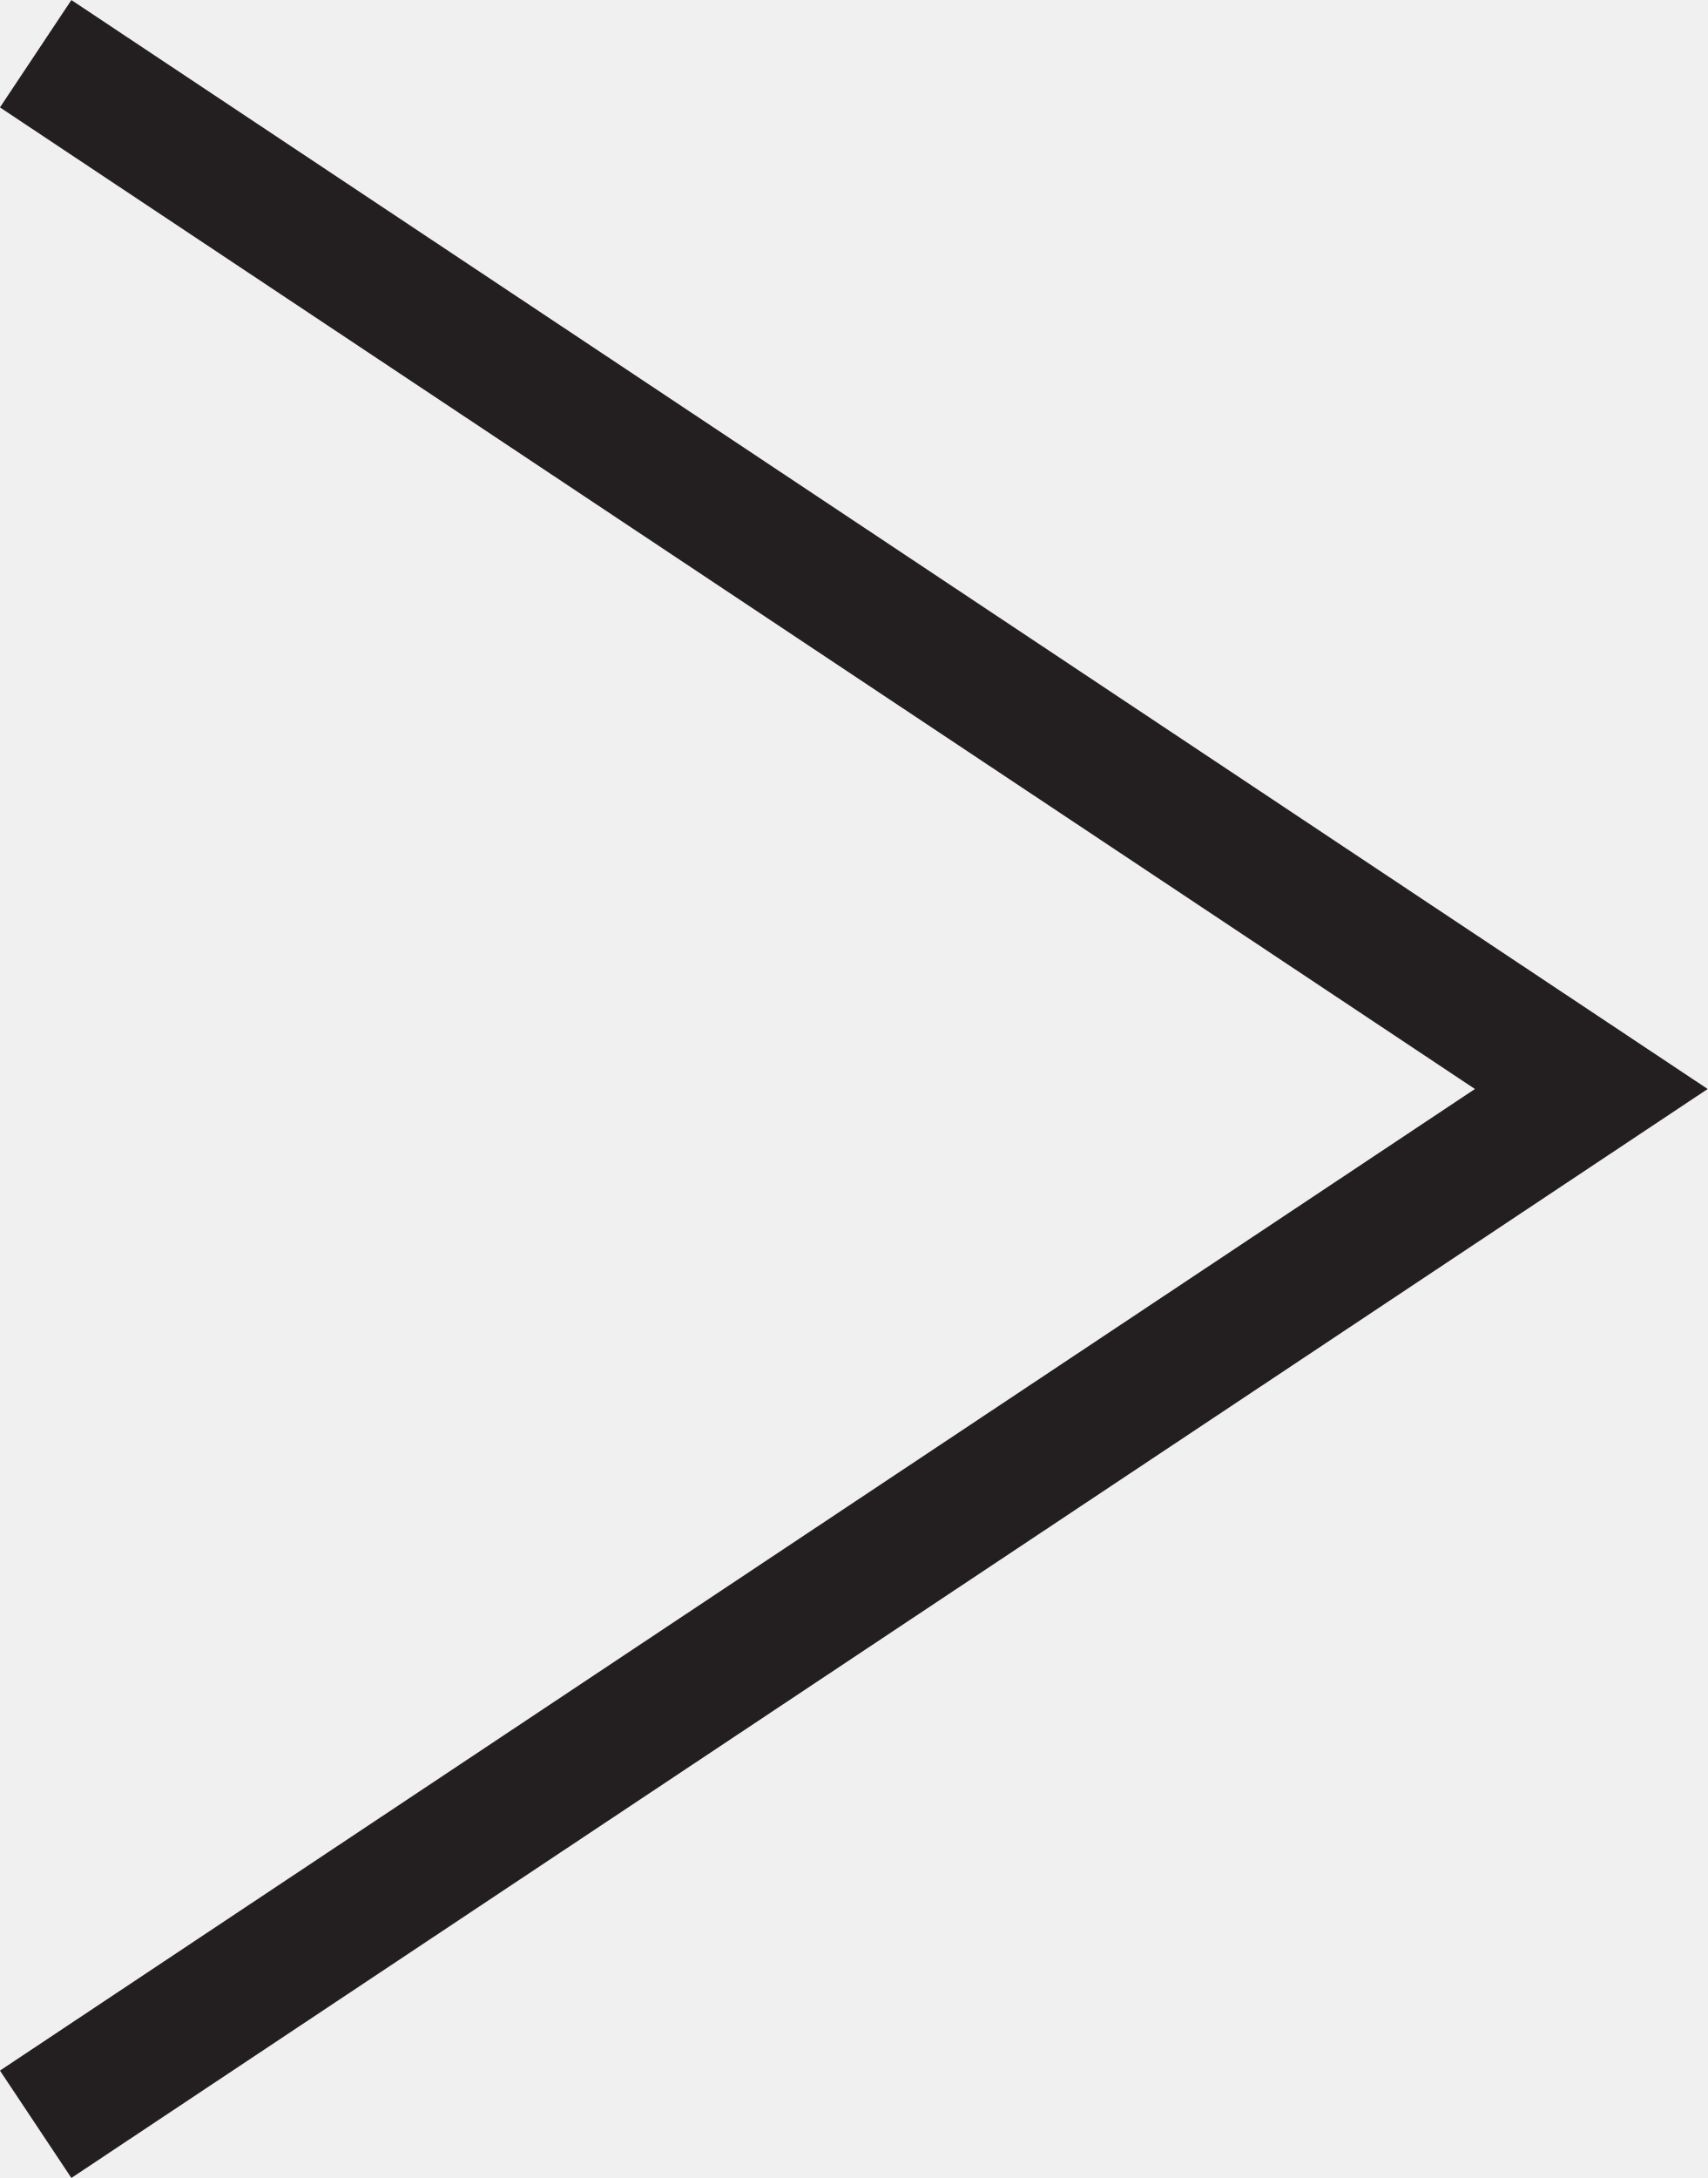
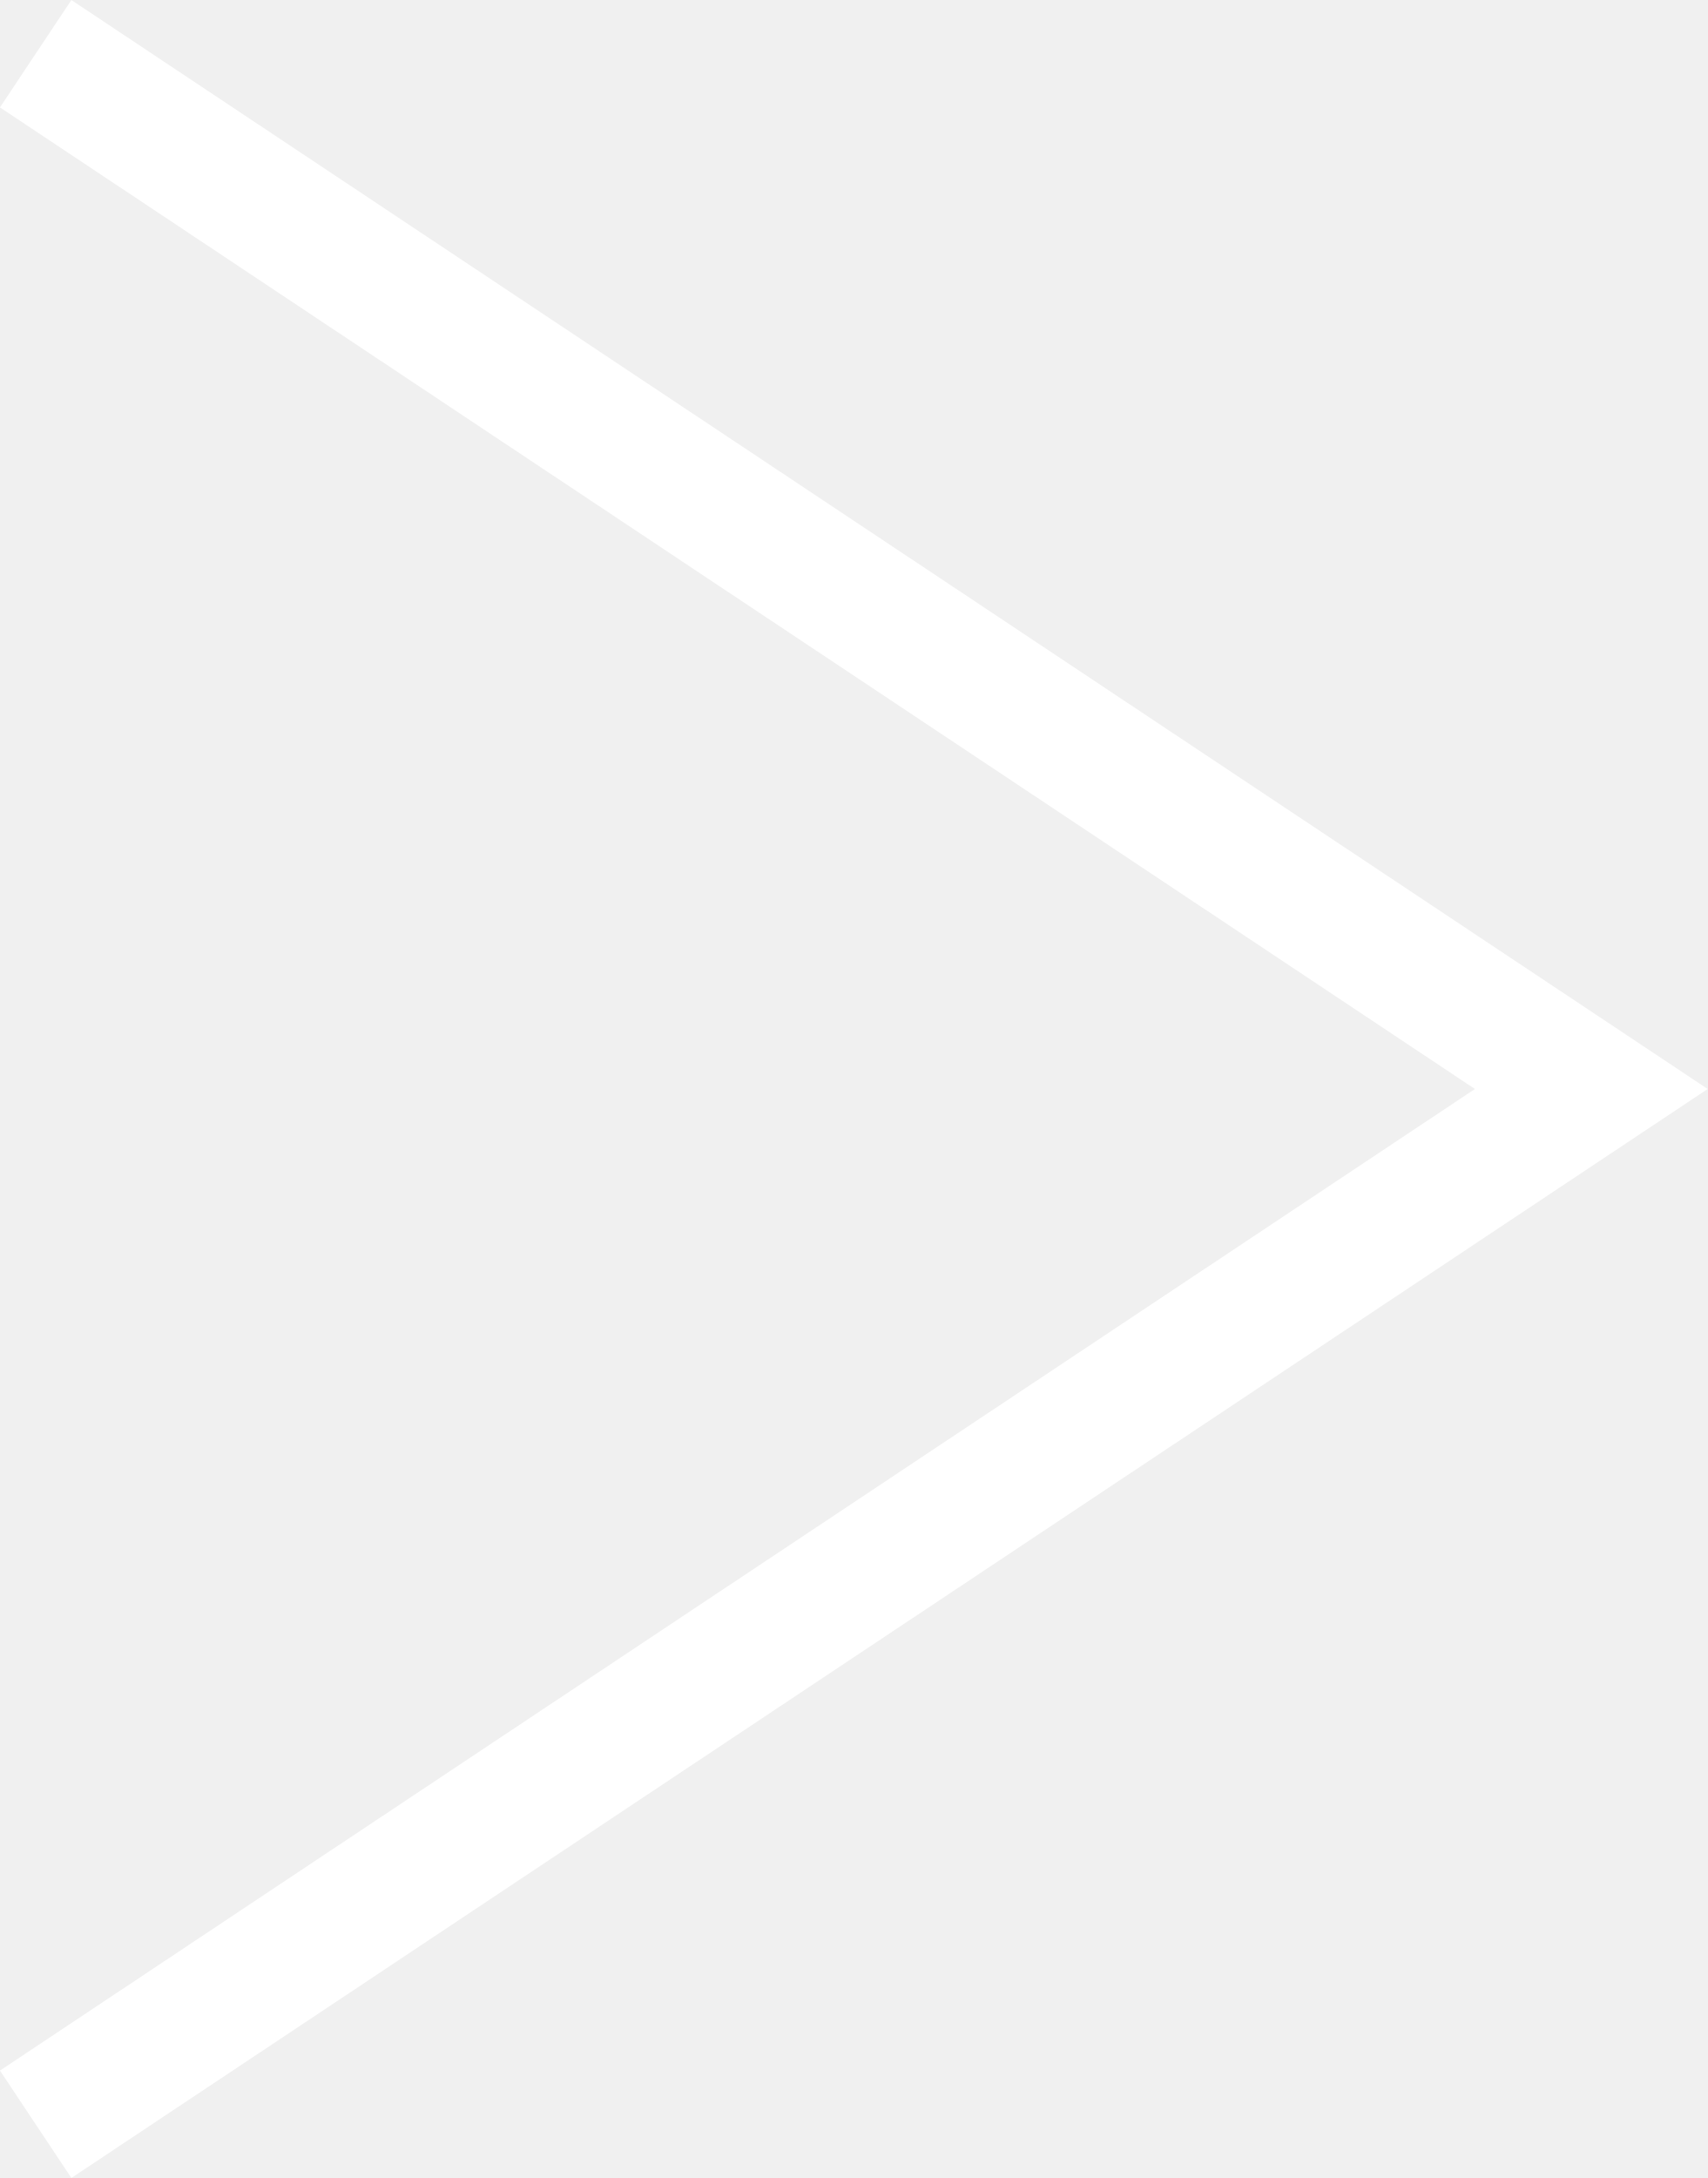
<svg xmlns="http://www.w3.org/2000/svg" id="Layer_1" data-name="Layer 1" viewBox="0 0 79.48 101.34">
  <defs>
-     <style>.cls-1{fill:none;stroke:#231f20;stroke-miterlimit:10;stroke-width:6px;}</style>
+     <style>.cls-1{fill:none;stroke:#fff;stroke-miterlimit:10;stroke-width:6px;}</style>
  </defs>
  <polyline class="cls-1" points="1.66 98.84 74.06 50.67 1.66 2.5" />
</svg>
